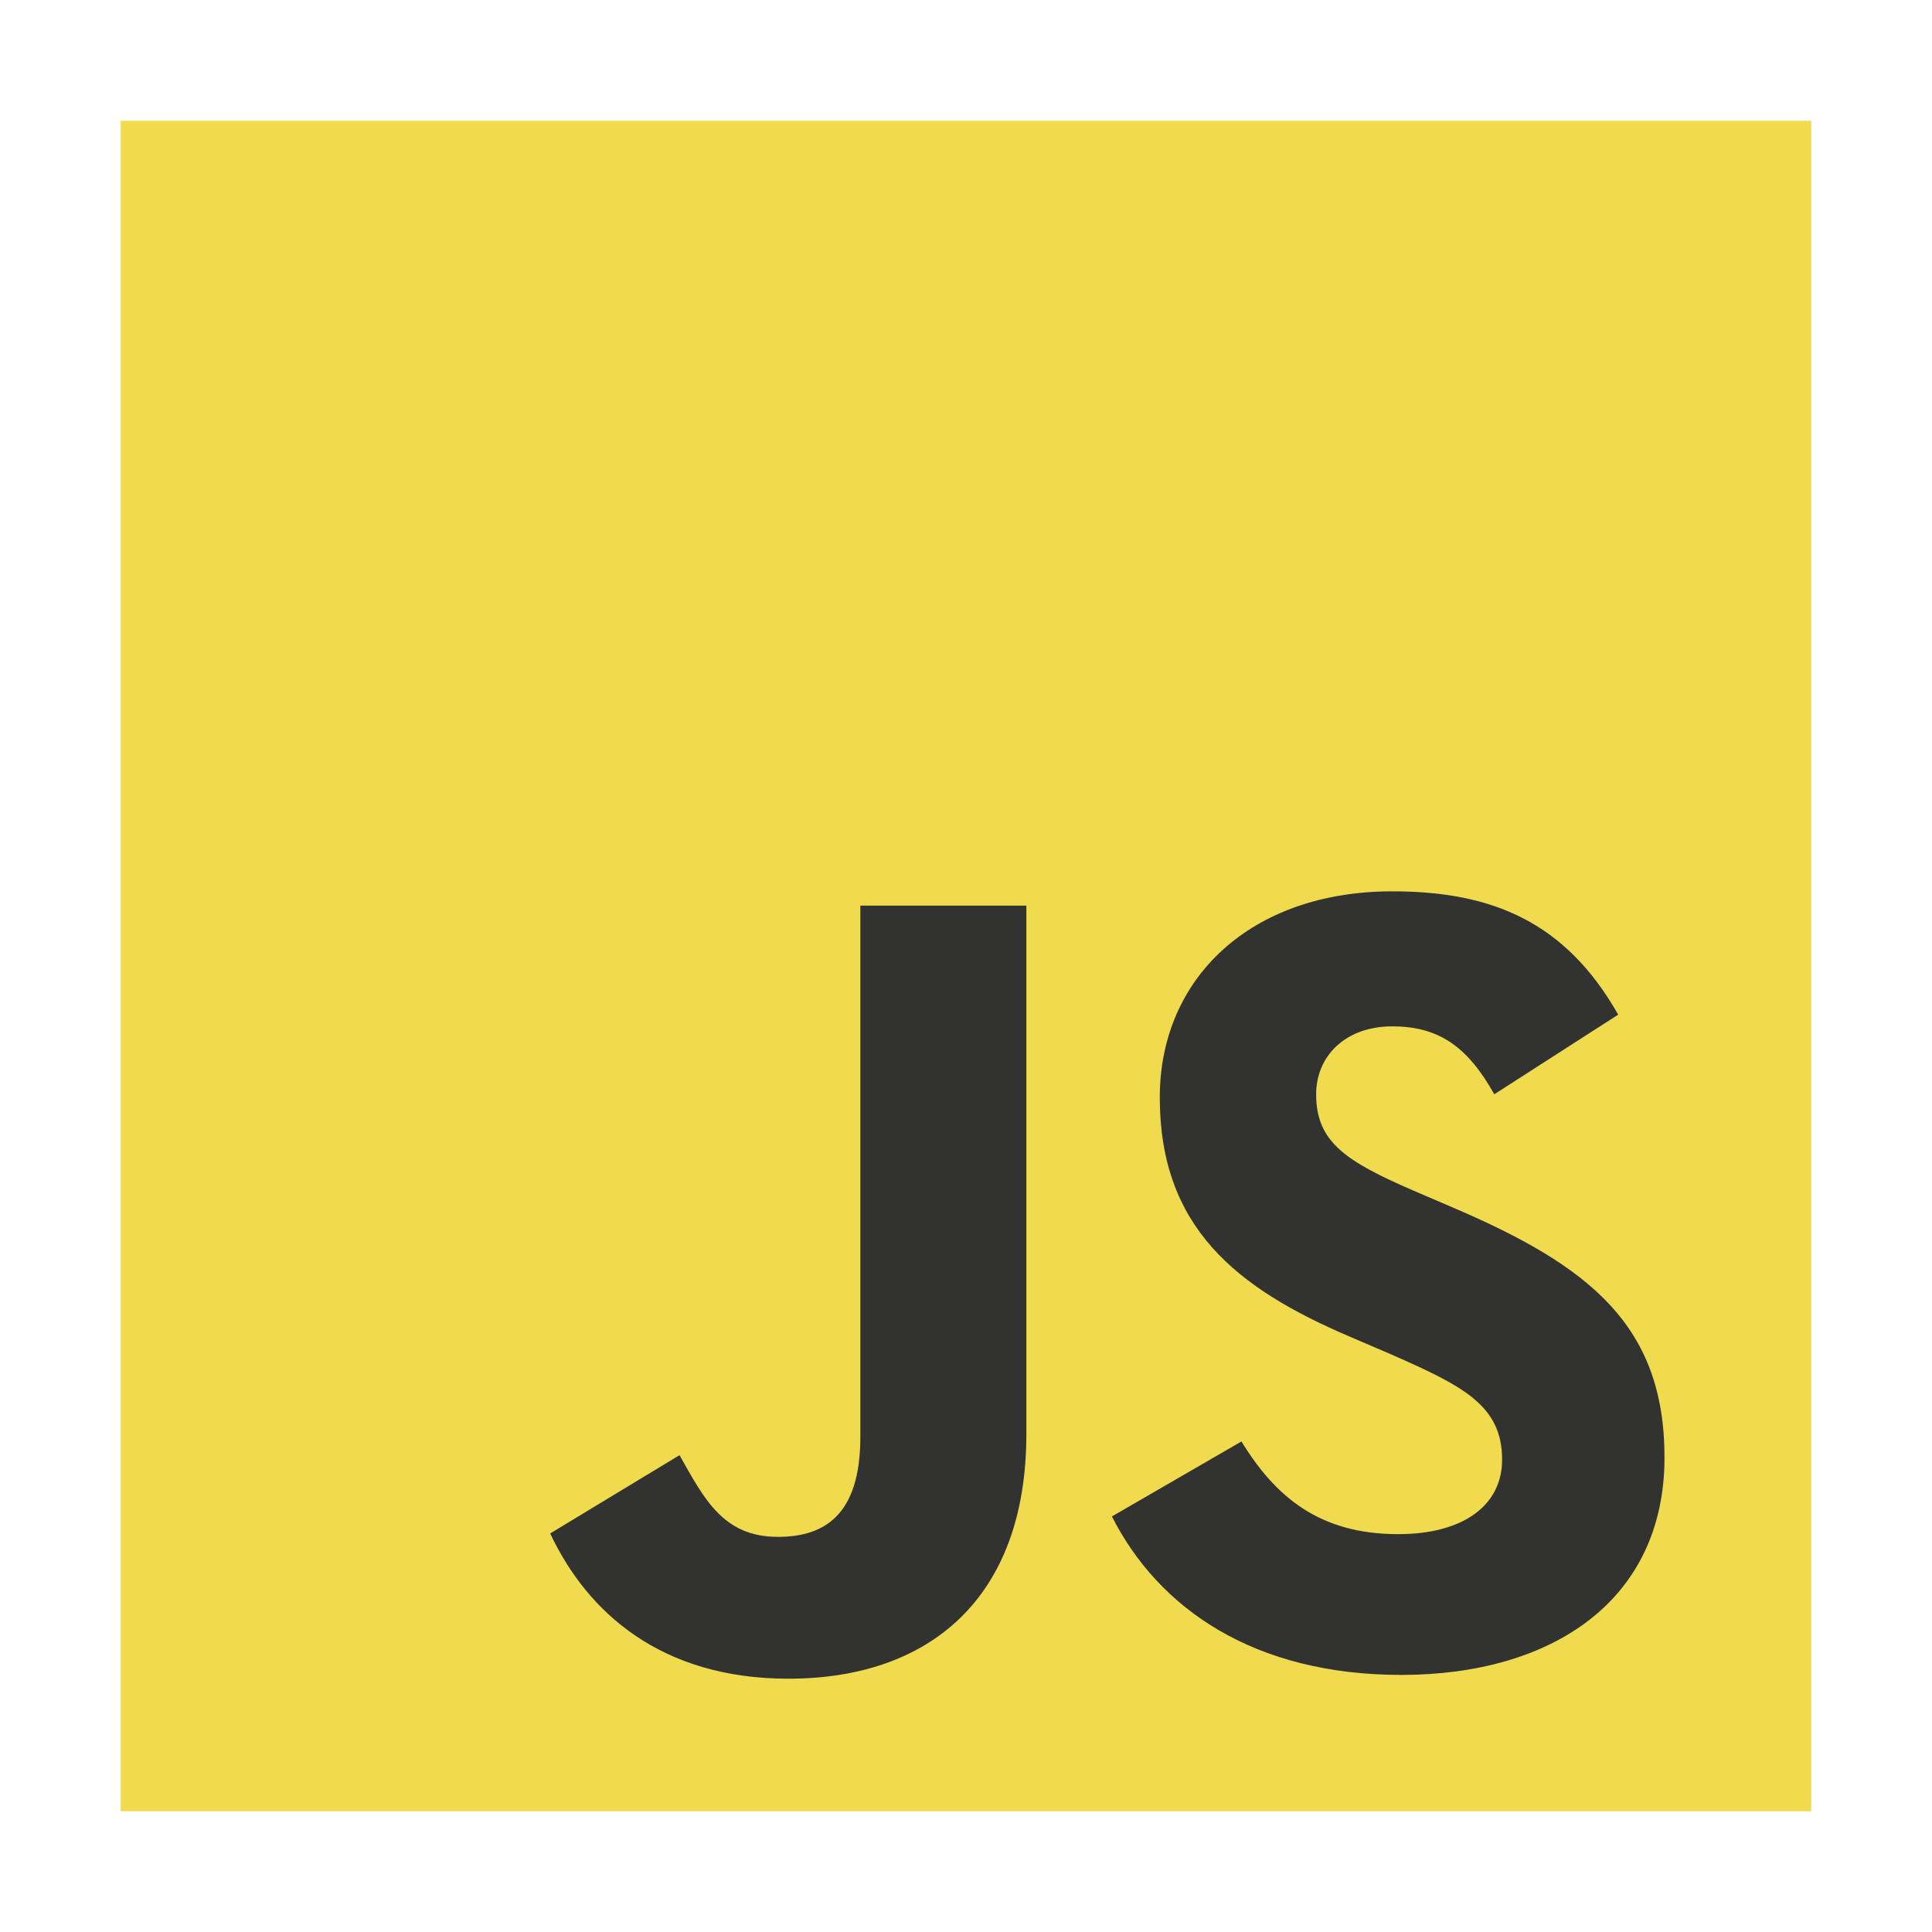
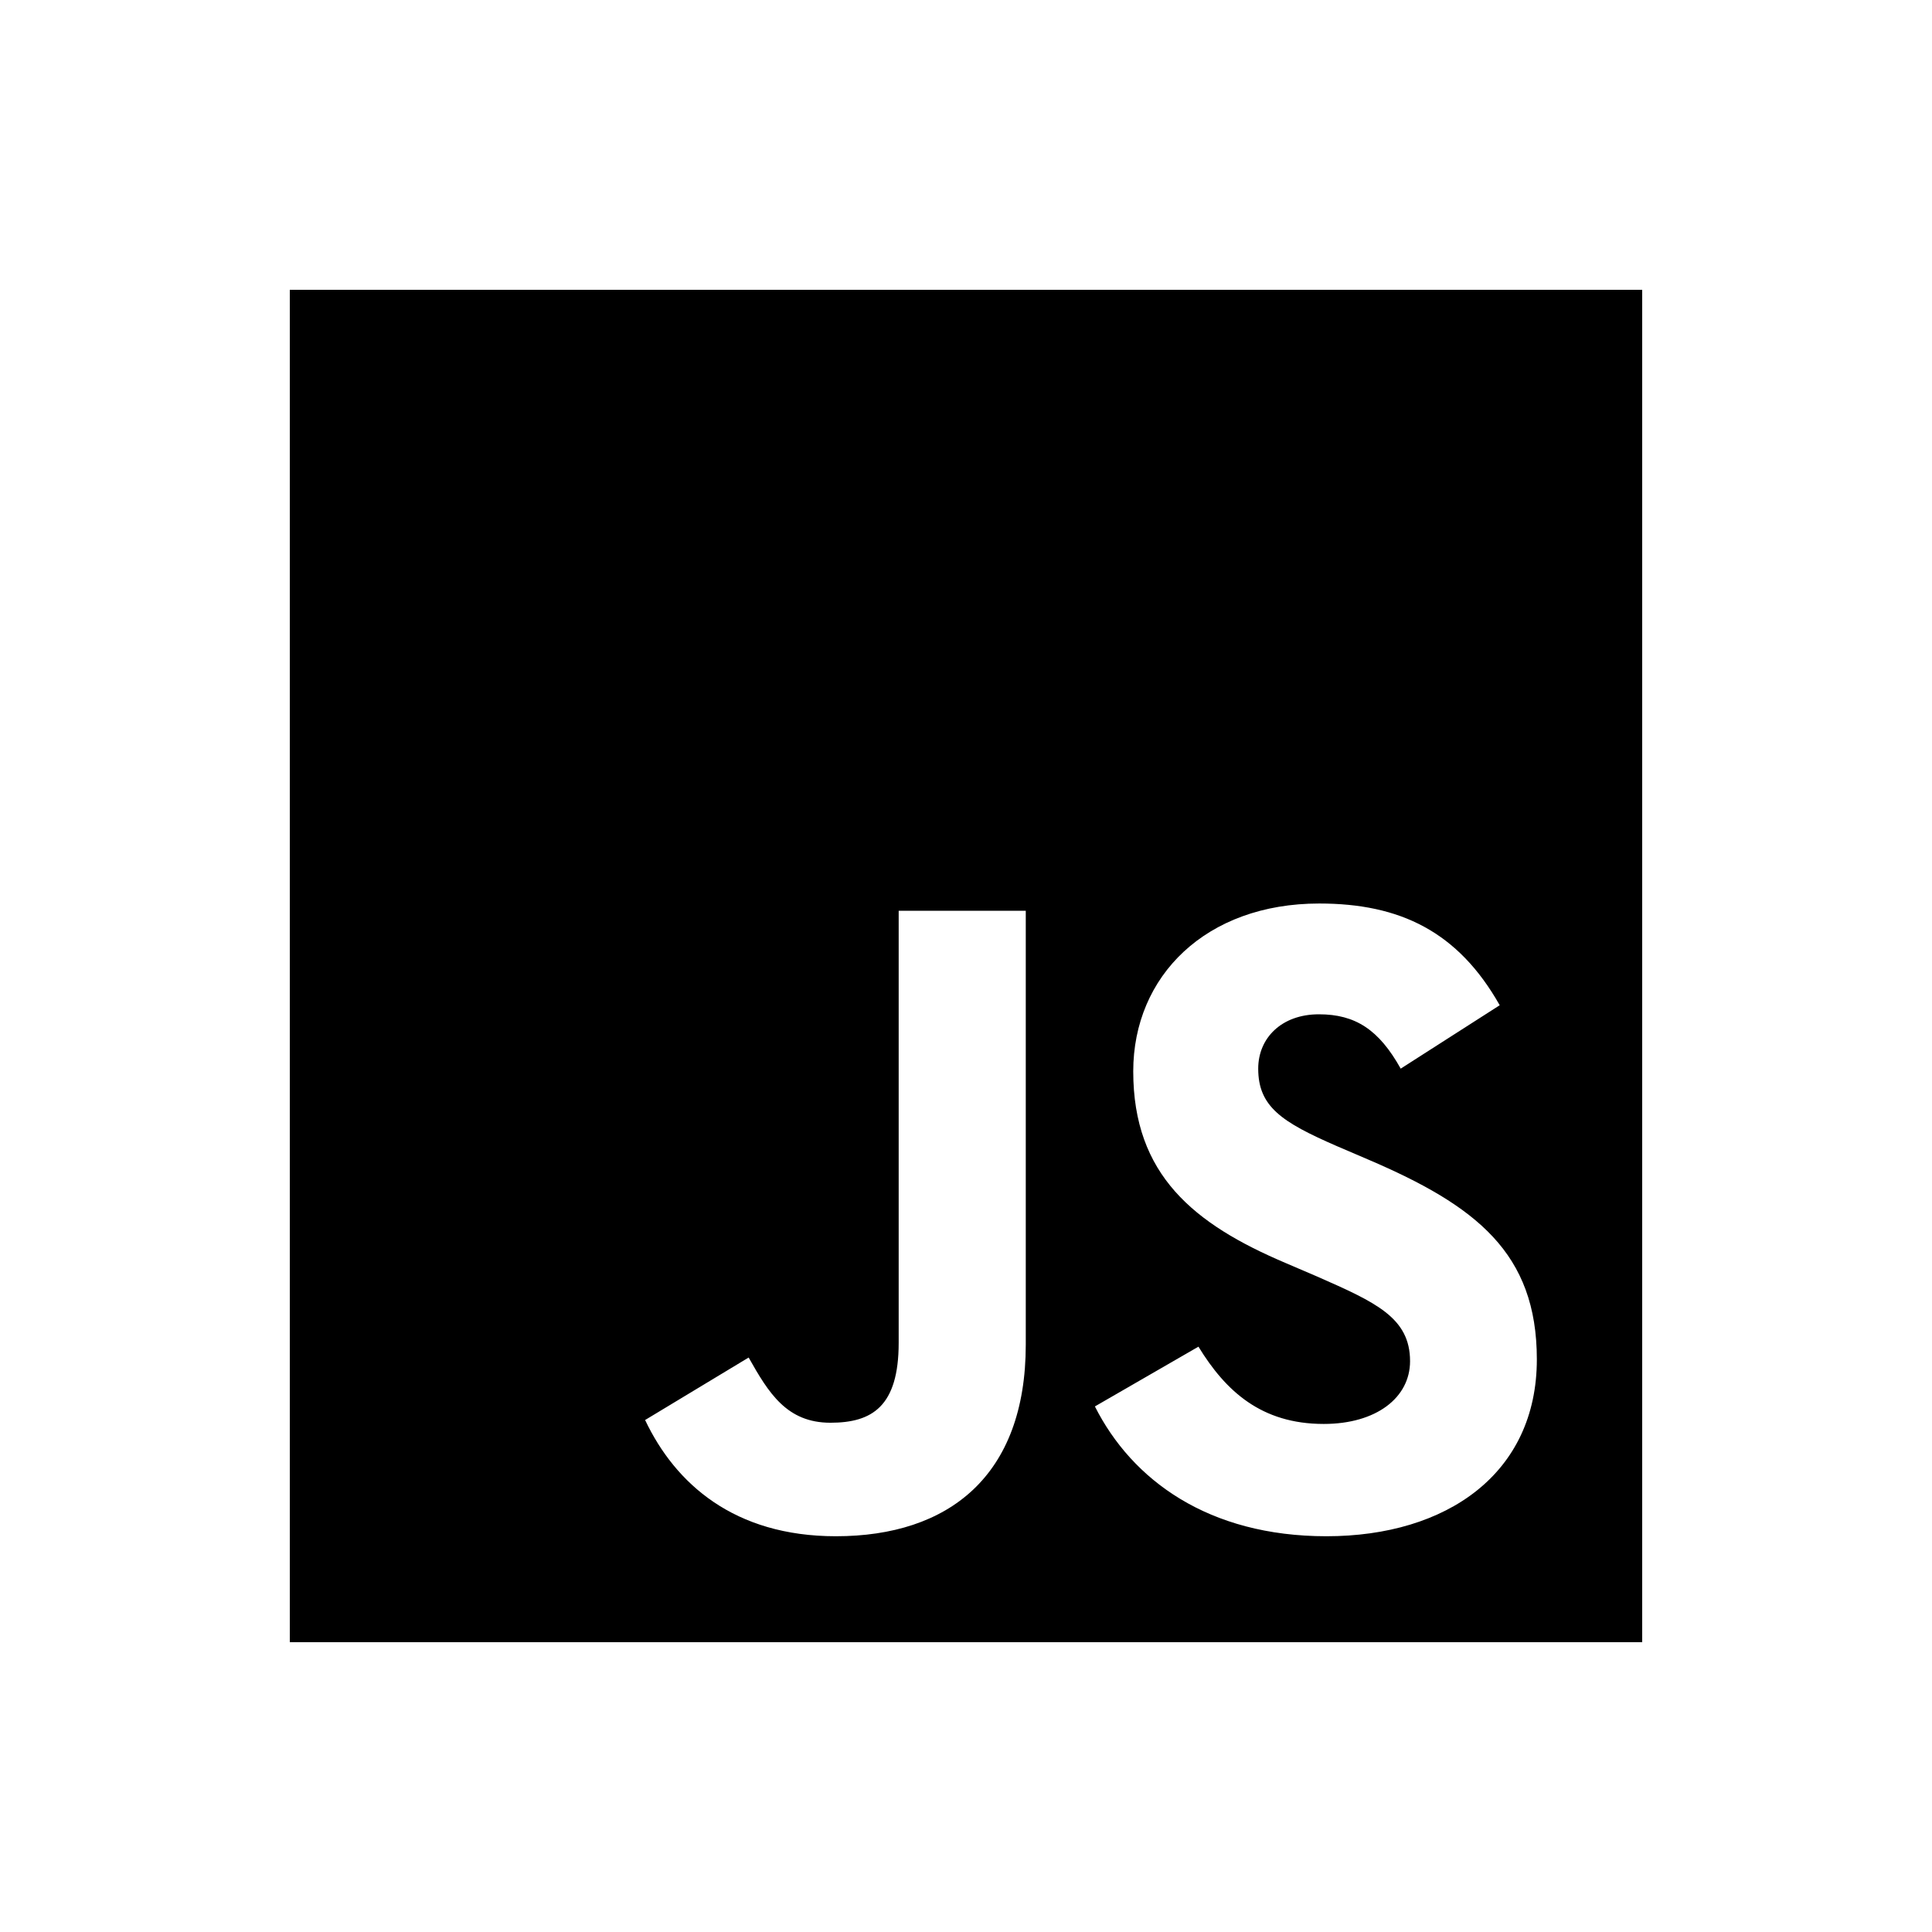
- <svg xmlns="http://www.w3.org/2000/svg" width="74" height="74" viewBox="0 0 74 74" fill="none">
-   <rect x="19.547" y="26.528" width="47.472" height="41.887" fill="#323330" />
-   <path d="M4.625 4.625V69.375H69.375V4.625H4.625ZM39.312 54.922C39.312 61.225 35.589 64.298 30.2 64.298C25.332 64.298 22.506 61.777 21.073 58.735L26.027 55.736C26.983 57.431 27.708 58.865 29.794 58.865C31.528 58.865 32.953 58.083 32.953 55.04V34.688H39.312V54.922ZM53.672 64.153C48.022 64.153 44.371 61.604 42.589 58.083L47.551 55.211C48.852 57.341 50.55 58.761 53.549 58.761C56.069 58.761 57.534 57.645 57.534 55.906C57.534 53.821 56.026 53.082 53.244 51.859L51.723 51.206C47.333 49.339 44.422 46.991 44.422 42.035C44.422 37.473 47.898 34.14 53.331 34.14C57.2 34.14 59.979 35.342 61.981 38.863L57.234 41.914C56.191 40.045 55.066 39.312 53.323 39.312C51.541 39.312 50.411 40.443 50.411 41.914C50.411 43.739 51.541 44.478 54.149 45.608L55.669 46.26C60.842 48.477 63.754 50.741 63.754 55.822C63.756 61.3 59.453 64.153 53.672 64.153Z" fill="#F0DB4F" />
+ <svg xmlns="http://www.w3.org/2000/svg" viewBox="0 0 640 640">
+   <path d="M96 96L96 544L544 544L544 96L96 96zM339.8 445.4C339.8 489 314.2 508.9 276.9 508.9C243.2 508.9 223.7 491.5 213.7 470.4L248 449.7C254.6 461.4 260.6 471.3 275.1 471.3C288.9 471.3 297.7 465.9 297.7 444.8L297.7 301.7L339.8 301.7L339.8 445.4zM439.4 508.9C400.3 508.9 375 490.3 362.7 465.9L397 446.1C406 460.8 417.8 471.7 438.5 471.7C455.9 471.7 467.1 463 467.1 450.9C467.1 436.5 455.7 431.4 436.4 422.9L425.9 418.4C395.5 405.5 375.4 389.2 375.4 354.9C375.4 323.3 399.5 299.3 437 299.3C463.8 299.3 483 308.6 496.8 333L464 354C456.8 341.1 449 336 436.9 336C424.6 336 416.8 343.8 416.8 354C416.8 366.6 424.6 371.7 442.7 379.6L453.2 384.1C489 399.4 509.1 415.1 509.1 450.3C509.1 488.1 479.3 508.9 439.4 508.9z" />
</svg>
